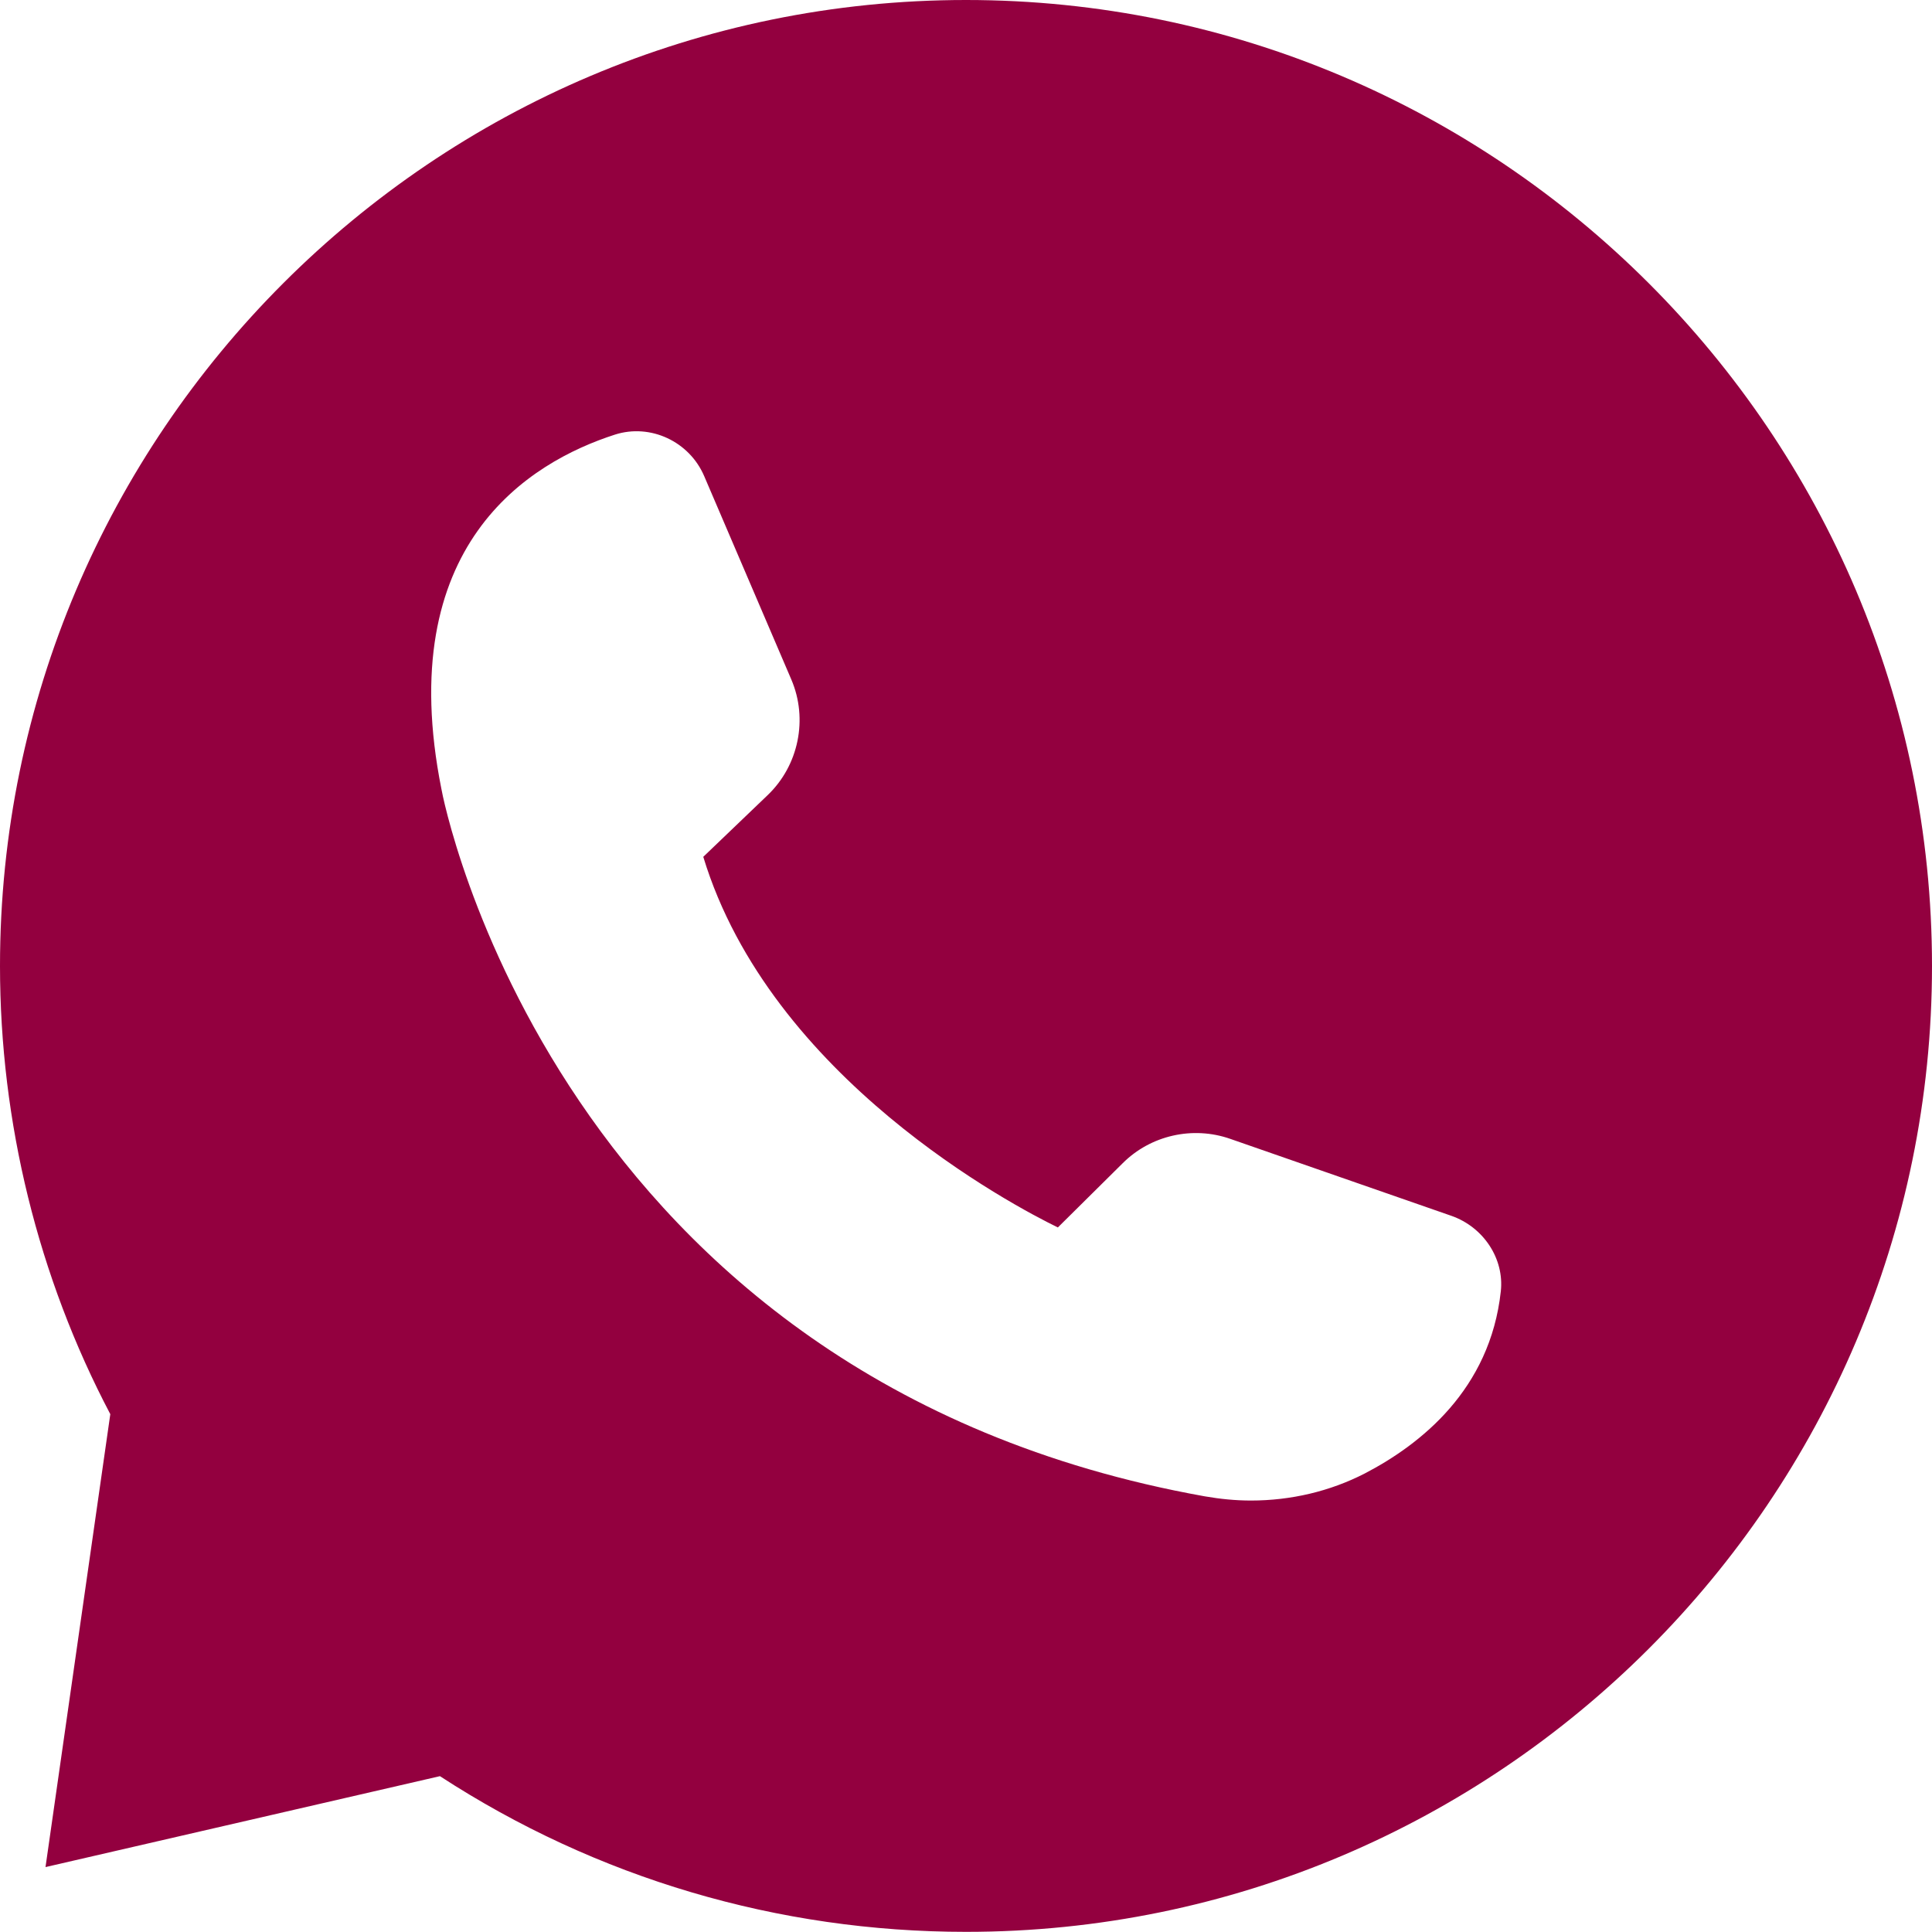
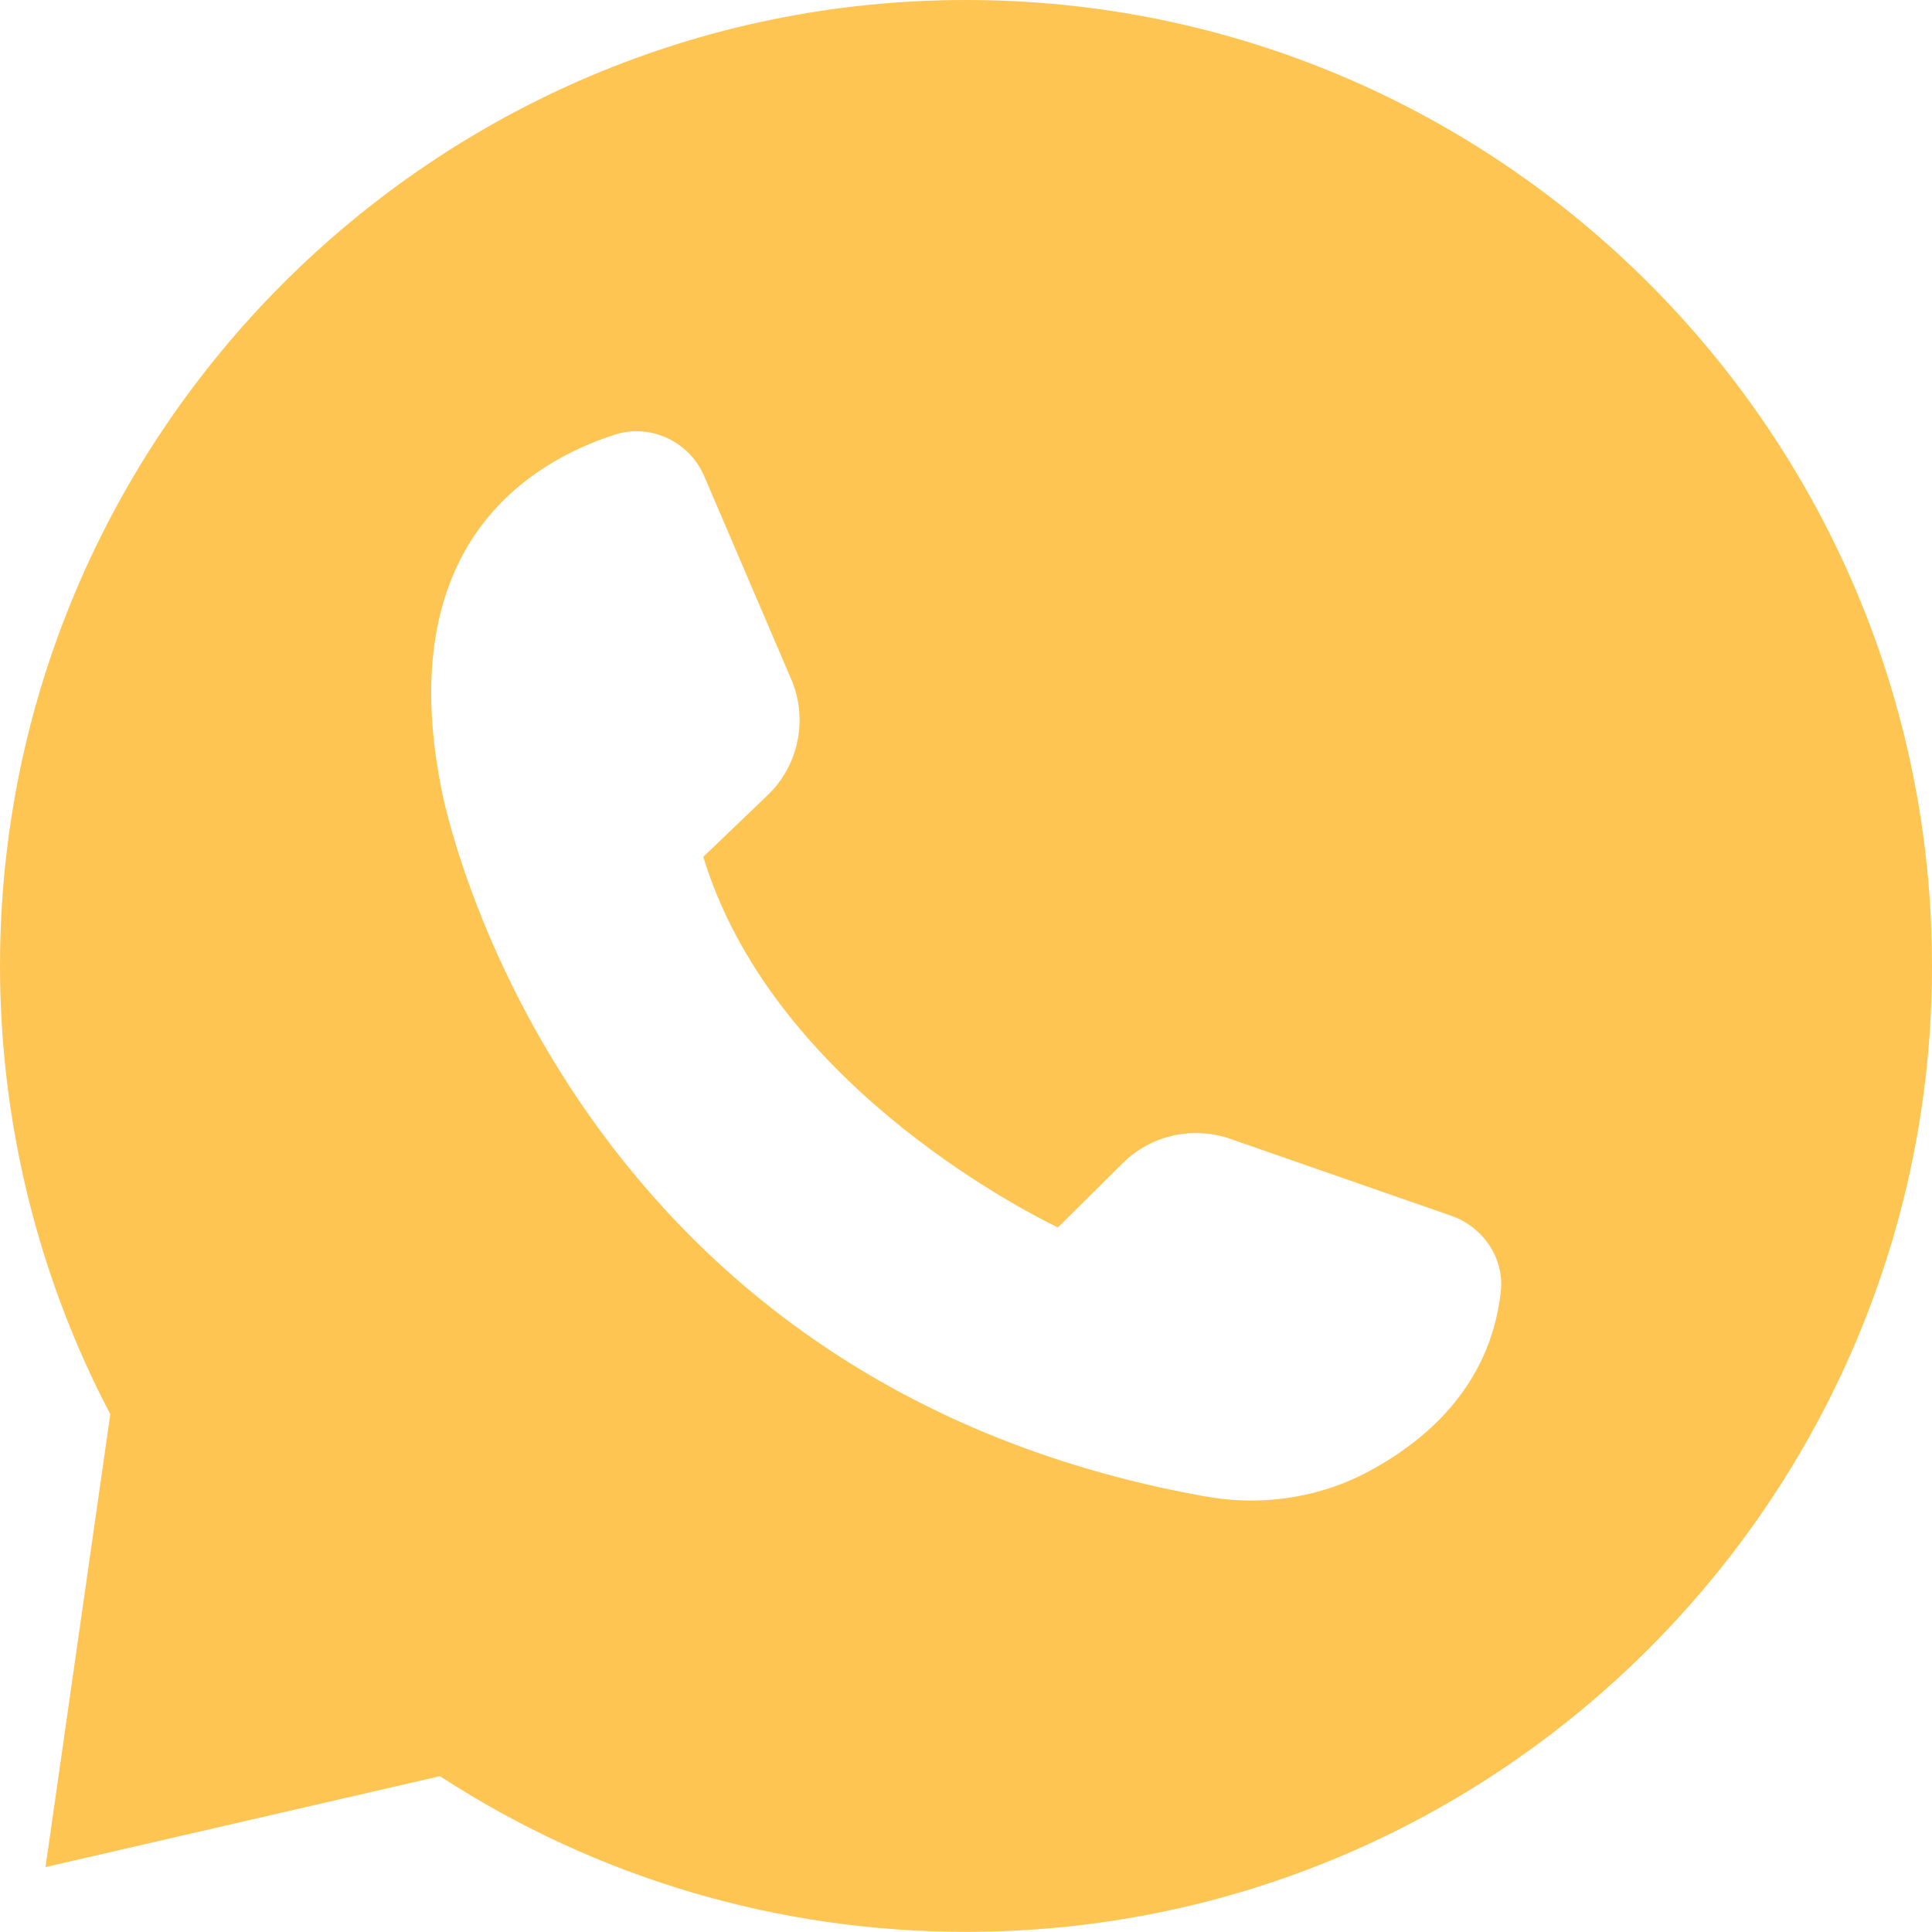
- <svg xmlns="http://www.w3.org/2000/svg" fill="#93003F" version="1.1" viewBox="17.5 17.5 65 65">
+ <svg xmlns="http://www.w3.org/2000/svg" fill="#FFC553" version="1.1" viewBox="17.5 17.5 65 65">
  <path d="m82.5 50c0-17.922-14.578-32.5-32.5-32.5s-32.5 14.578-32.5 32.5c0 5.25 1.281 10.461 3.711 15.078l-2.18 15.238 13.27-3.059c5.269 3.43 11.379 5.238 17.699 5.238 17.922 0.004 32.5-14.574 32.5-32.496zm-50.148-5.949c-1.641-8.211 2.949-11 5.84-11.93 1.191-0.379 2.5 0.23 3 1.398l2.93 6.84c0.57 1.328 0.25 2.898-0.801 3.898l-2.16 2.07c2.262 7.449 10.449 11.75 11.93 12.469l2.18-2.16c0.941-0.941 2.359-1.262 3.621-0.82l7.441 2.59c1.078 0.379 1.781 1.441 1.66 2.539-0.359 3.301-2.691 5.148-4.578 6.129-1.172 0.602-2.488 0.91-3.828 0.91-0.52 0-1.031-0.051-1.551-0.141-21.895-3.922-25.656-23.594-25.684-23.793z" />
</svg>
